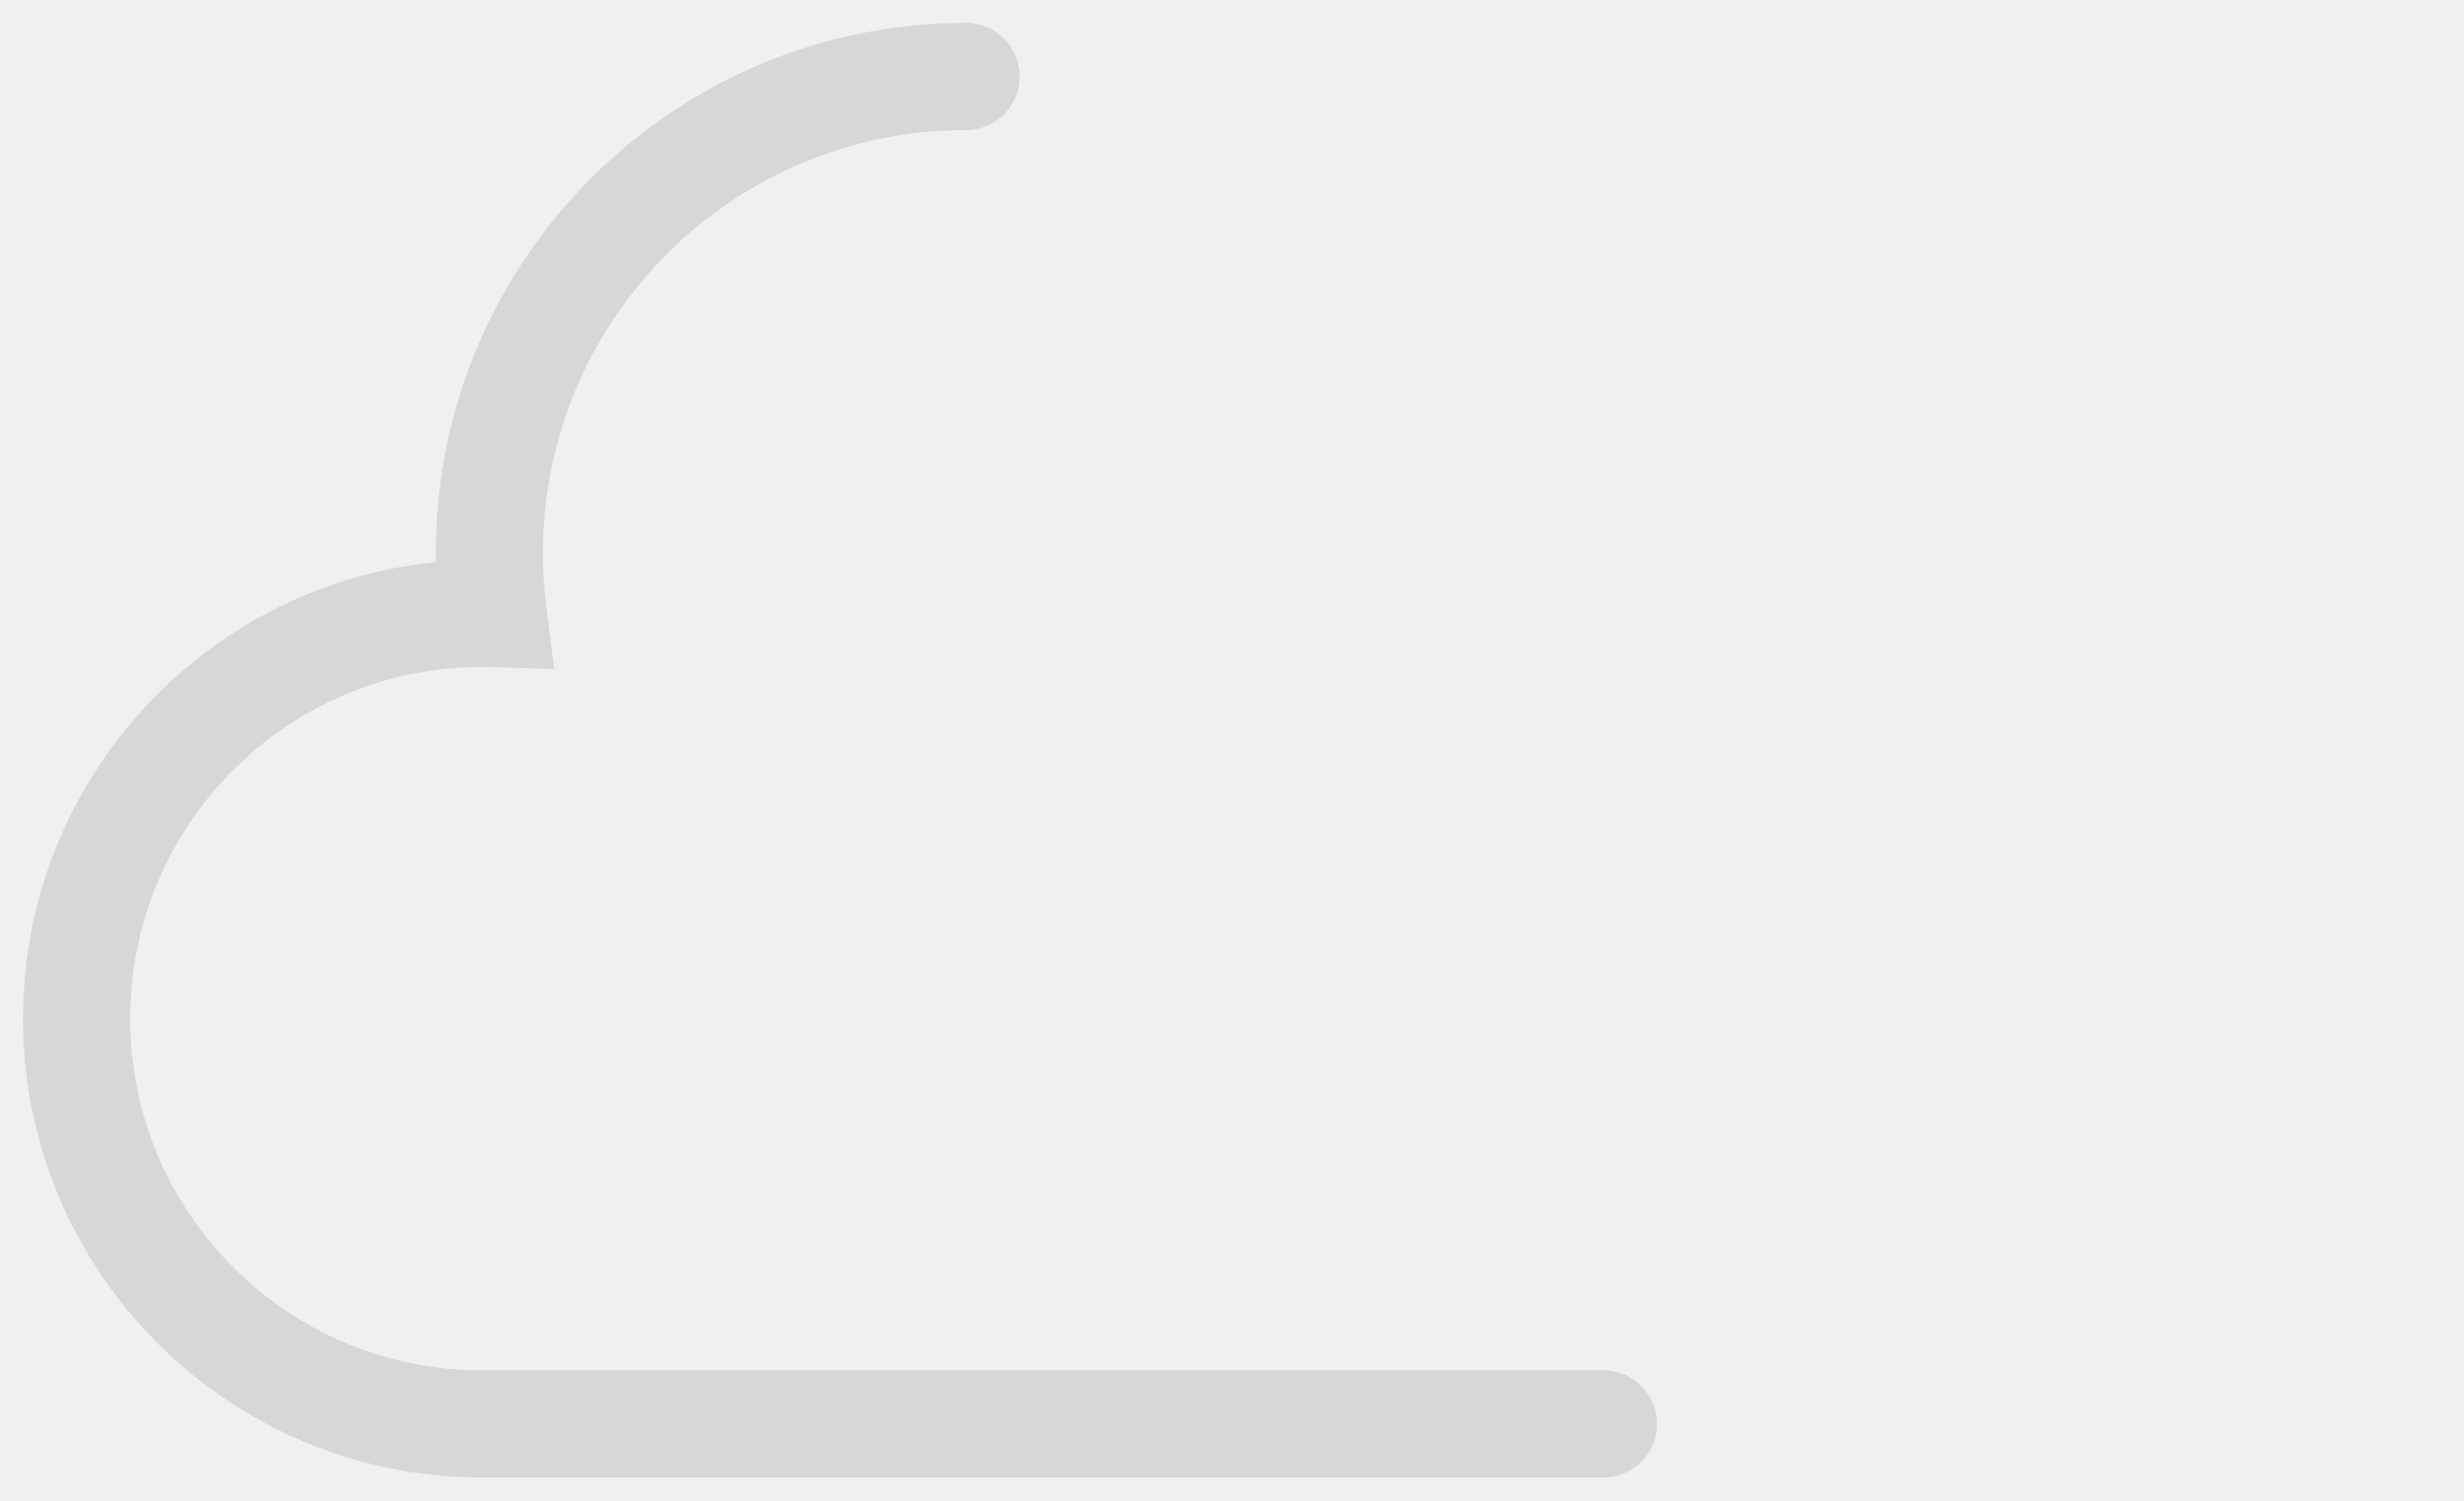
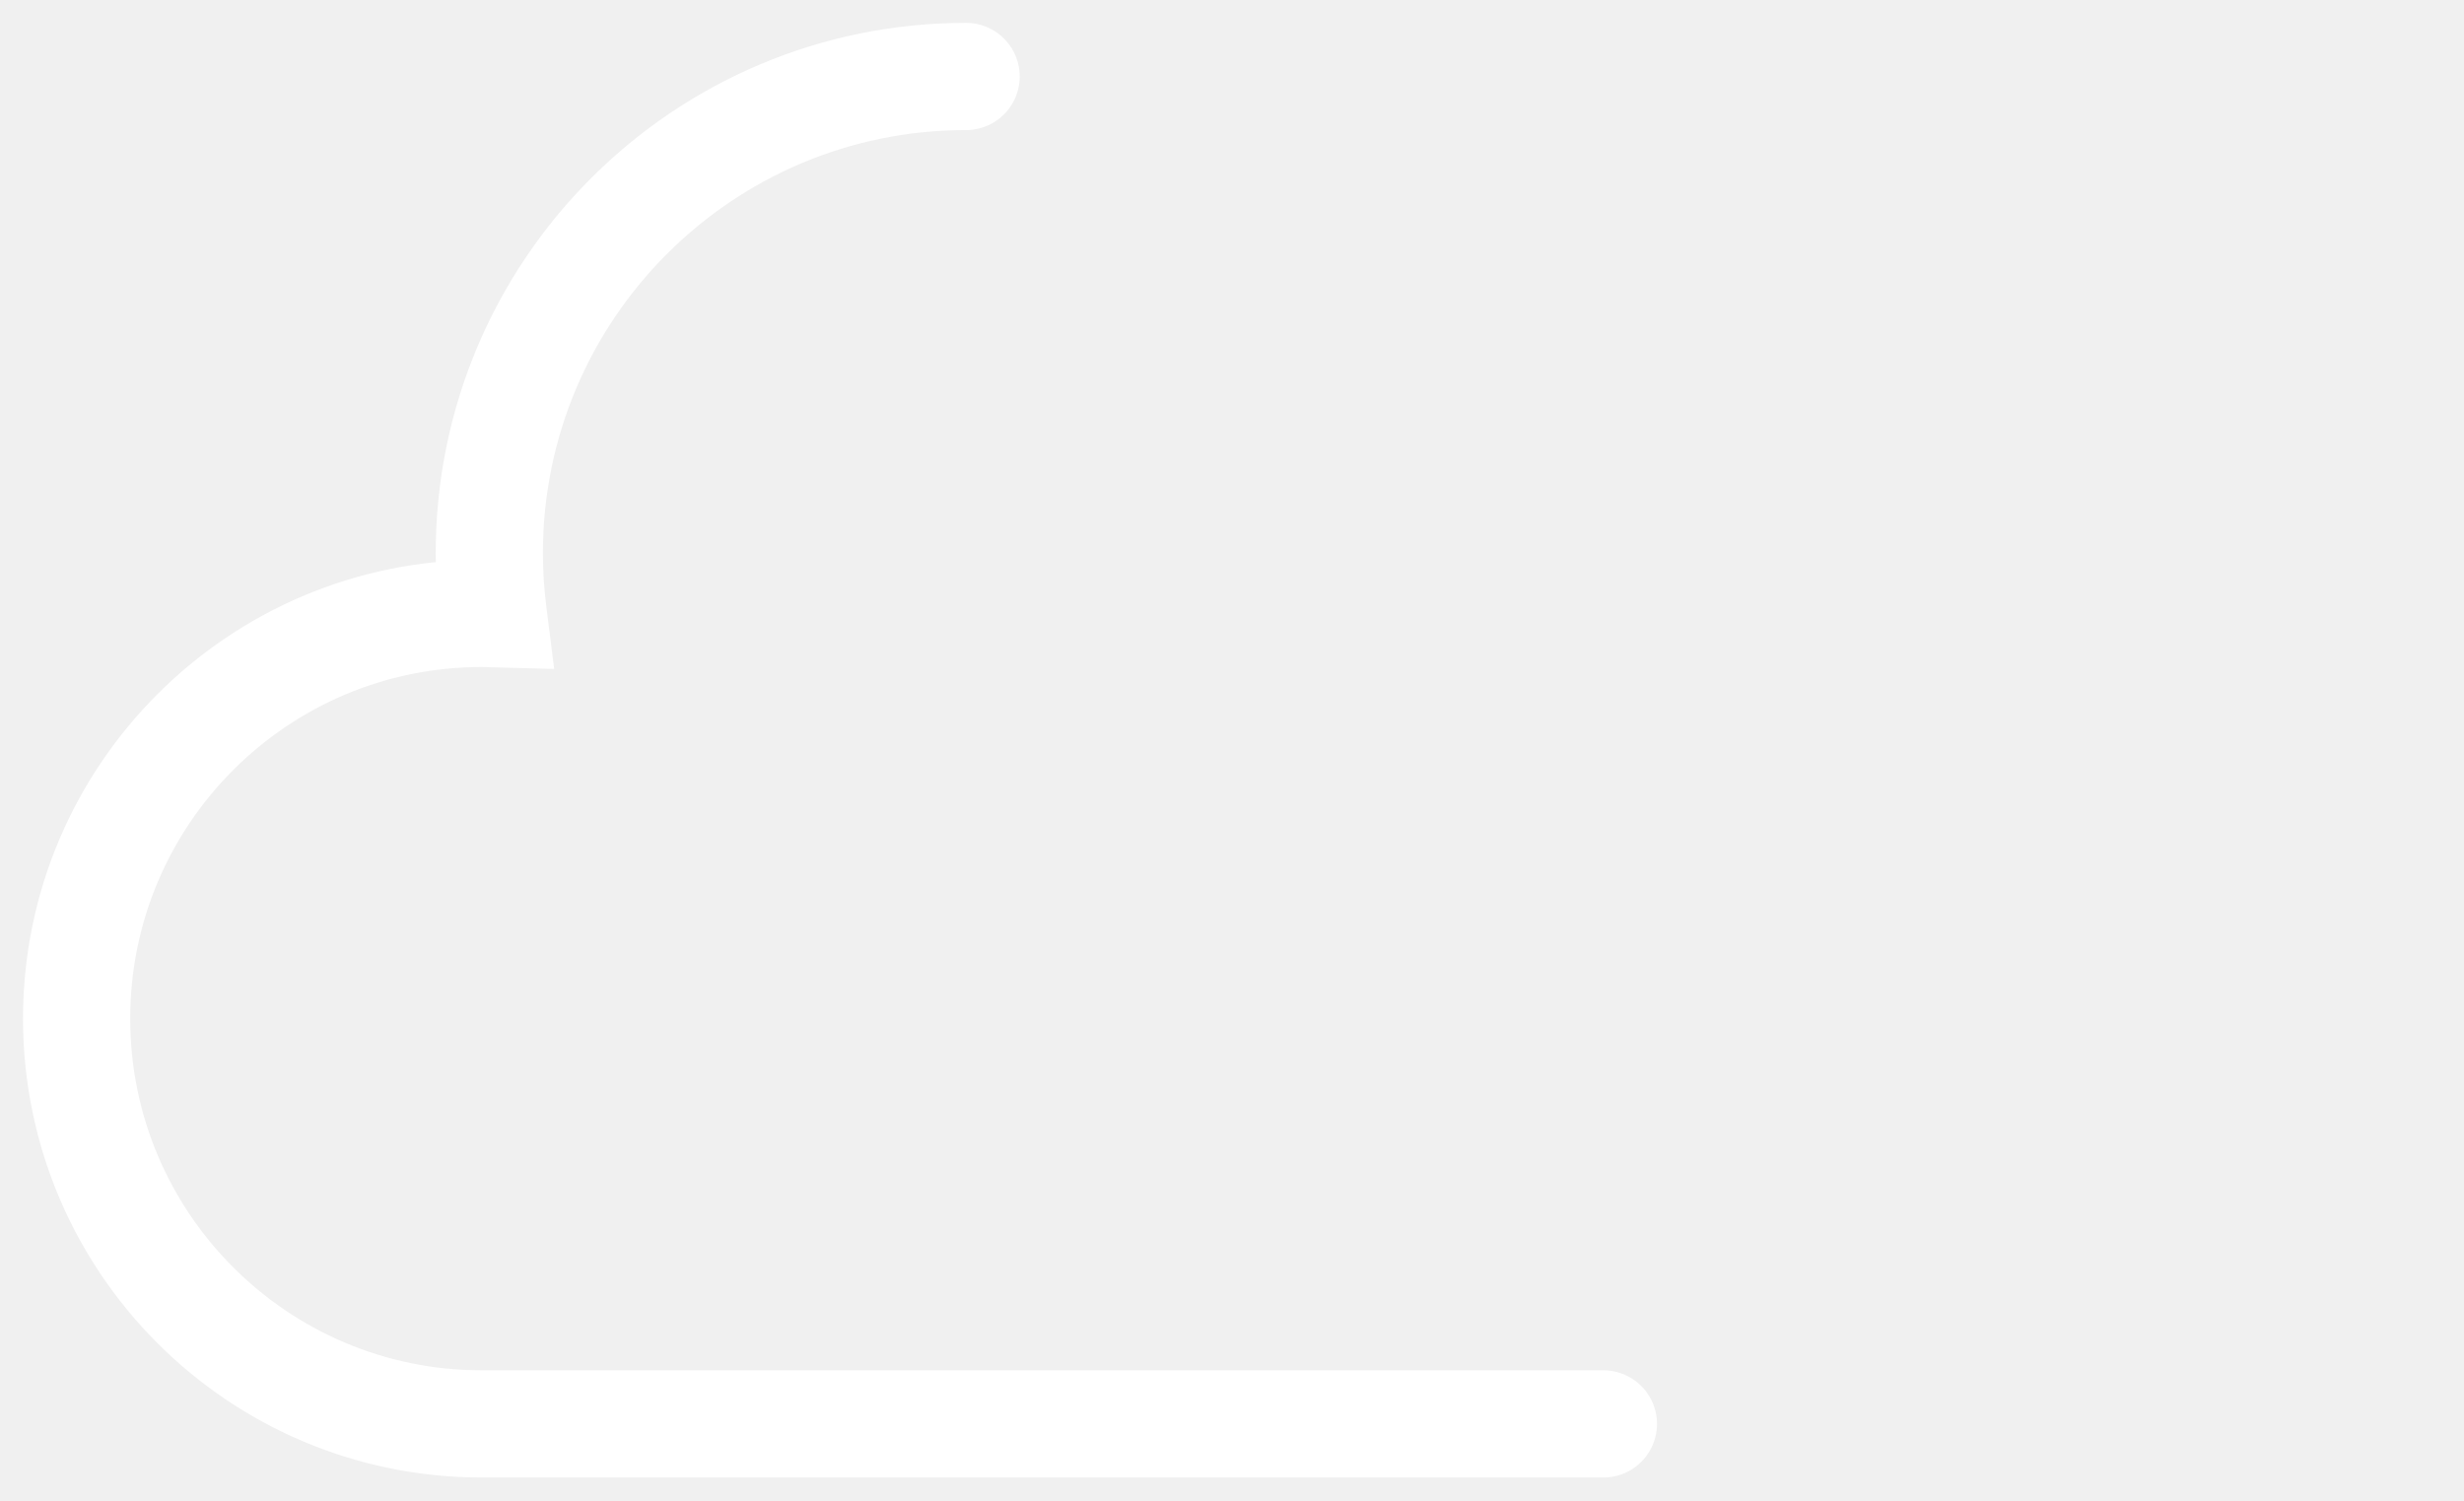
<svg xmlns="http://www.w3.org/2000/svg" xmlns:xlink="http://www.w3.org/1999/xlink" width="96.592" height="58.824" id="svg2" version="1.1">
  <defs id="defs4">
    <linearGradient gradientTransform="translate(-528.1913,-29.68687)" gradientUnits="userSpaceOnUse" xlink:href="#linearGradient3661" id="linearGradient3667" y2="533.036" x2="435.078" y1="633.3" x1="435.078" />
    <linearGradient gradientTransform="translate(-17.8297,209.7244)" gradientUnits="userSpaceOnUse" xlink:href="#linearGradient3206" id="linearGradient4132" y2="594.273" x2="93.106" y1="594.273" x1="-29.295" />
    <linearGradient gradientTransform="translate(0,-6.408362)" gradientUnits="userSpaceOnUse" xlink:href="#linearGradient4070" id="linearGradient4120" y2="615.469" x2="75.277" y1="615.469" x1="-47.125" />
    <linearGradient gradientTransform="translate(-17.8297,209.7244)" gradientUnits="userSpaceOnUse" xlink:href="#linearGradient3206" id="linearGradient4118" y2="594.273" x2="93.106" y1="594.273" x1="-29.295" />
    <linearGradient gradientTransform="translate(-17.8297,115.4603)" gradientUnits="userSpaceOnUse" xlink:href="#linearGradient3206" id="linearGradient4116" y2="594.273" x2="93.106" y1="594.273" x1="-29.295" />
    <linearGradient gradientTransform="translate(0,-6.408362)" gradientUnits="userSpaceOnUse" xlink:href="#linearGradient4070" id="linearGradient4076" y2="615.469" x2="75.277" y1="615.469" x1="-47.125" />
    <linearGradient gradientTransform="translate(-17.8297,209.7244)" gradientUnits="userSpaceOnUse" xlink:href="#linearGradient3206" id="linearGradient3260" y2="594.273" x2="93.106" y1="594.273" x1="-29.295" />
    <linearGradient gradientTransform="translate(-17.8297,115.4603)" gradientUnits="userSpaceOnUse" xlink:href="#linearGradient3206" id="linearGradient3224" y2="594.273" x2="93.106" y1="594.273" x1="-29.295" />
    <linearGradient gradientUnits="userSpaceOnUse" xlink:href="#linearGradient3312" id="linearGradient3320" y2="173.158" x2="404.924" y1="173.158" x1="131.906" />
    <linearGradient id="linearGradient3312">
      <stop offset="0" style="stop-color:#b9c1ff;stop-opacity:1" id="stop3314" />
      <stop offset="1" style="stop-color:#b9c1ff;stop-opacity:0.549" id="stop3316" />
    </linearGradient>
    <linearGradient id="linearGradient3187">
      <stop offset="0" style="stop-color:#ffff00;stop-opacity:1" id="stop3189" />
      <stop offset="1" style="stop-color:#ffff00;stop-opacity:0" id="stop3191" />
    </linearGradient>
    <linearGradient id="linearGradient3206">
      <stop offset="0" style="stop-color:#909090;stop-opacity:1" id="stop3208" />
      <stop offset="1" style="stop-color:#6f6f6f;stop-opacity:0" id="stop3210" />
    </linearGradient>
    <linearGradient id="linearGradient4070">
      <stop offset="0" style="stop-color:#989898;stop-opacity:1" id="stop4072" />
      <stop offset="1" style="stop-color:#989898;stop-opacity:0" id="stop4074" />
    </linearGradient>
    <linearGradient id="linearGradient3661">
      <stop offset="0" style="stop-color:#2a5faf;stop-opacity:1" id="stop3663" />
      <stop offset="1" style="stop-color:#84aeec;stop-opacity:1" id="stop3665" />
    </linearGradient>
  </defs>
  <g id="layer1" transform="translate(-99.07092,-102.6903)">
    <g id="layer1-8" transform="translate(916.3758,-480.7047)">
      <g id="layer1-1" transform="matrix(0.2101102,0,0,0.2101102,616.0471,830.4189)">
-         <path style="fill:none;stroke-opacity:0.553;stroke:#c4c4c4;stroke-width:20;stroke-dasharray:600;stroke-linecap:round" id="path3053" d="m -6641.655,-1161.419 c -49.129,0 -88.956,39.827 -88.956,88.956 0,3.818 0.256,7.595 0.723,11.286 -0.704,-0.019 -1.404,-0.056 -2.113,-0.056 -41.76,0 -75.612,33.853 -75.612,75.612 0,41.76 33.853,75.612 75.612,75.612 l 293.276,0 c 34.39,0 62.269,-27.879 62.269,-62.269 0,-34.39 -27.879,-62.269 -62.269,-62.269 -0.112,0 -0.223,-6e-4 -0.334,0 0.08,-1.553 0.167,-3.097 0.167,-4.67 0,-49.129 -39.827,-88.956 -88.956,-88.956 -13.711,0 -26.708,3.132 -38.306,8.673 -15.712,-25.168 -43.645,-41.92 -75.501,-41.92 z">
+         <path style="fill:none;stroke-opacity:1;stroke:#ffffff;stroke-width:20;stroke-dasharray:600;stroke-linecap:round" id="path3053" d="m -6641.655,-1161.419 c -49.129,0 -88.956,39.827 -88.956,88.956 0,3.818 0.256,7.595 0.723,11.286 -0.704,-0.019 -1.404,-0.056 -2.113,-0.056 -41.76,0 -75.612,33.853 -75.612,75.612 0,41.76 33.853,75.612 75.612,75.612 l 293.276,0 c 34.39,0 62.269,-27.879 62.269,-62.269 0,-34.39 -27.879,-62.269 -62.269,-62.269 -0.112,0 -0.223,-6e-4 -0.334,0 0.08,-1.553 0.167,-3.097 0.167,-4.67 0,-49.129 -39.827,-88.956 -88.956,-88.956 -13.711,0 -26.708,3.132 -38.306,8.673 -15.712,-25.168 -43.645,-41.92 -75.501,-41.92 z">
          <animate attributeName="stroke-dashoffset" dur="1000ms" from="0" to="1200" repeatCount="indefinite" />
        </path>
      </g>
    </g>
  </g>
</svg>
